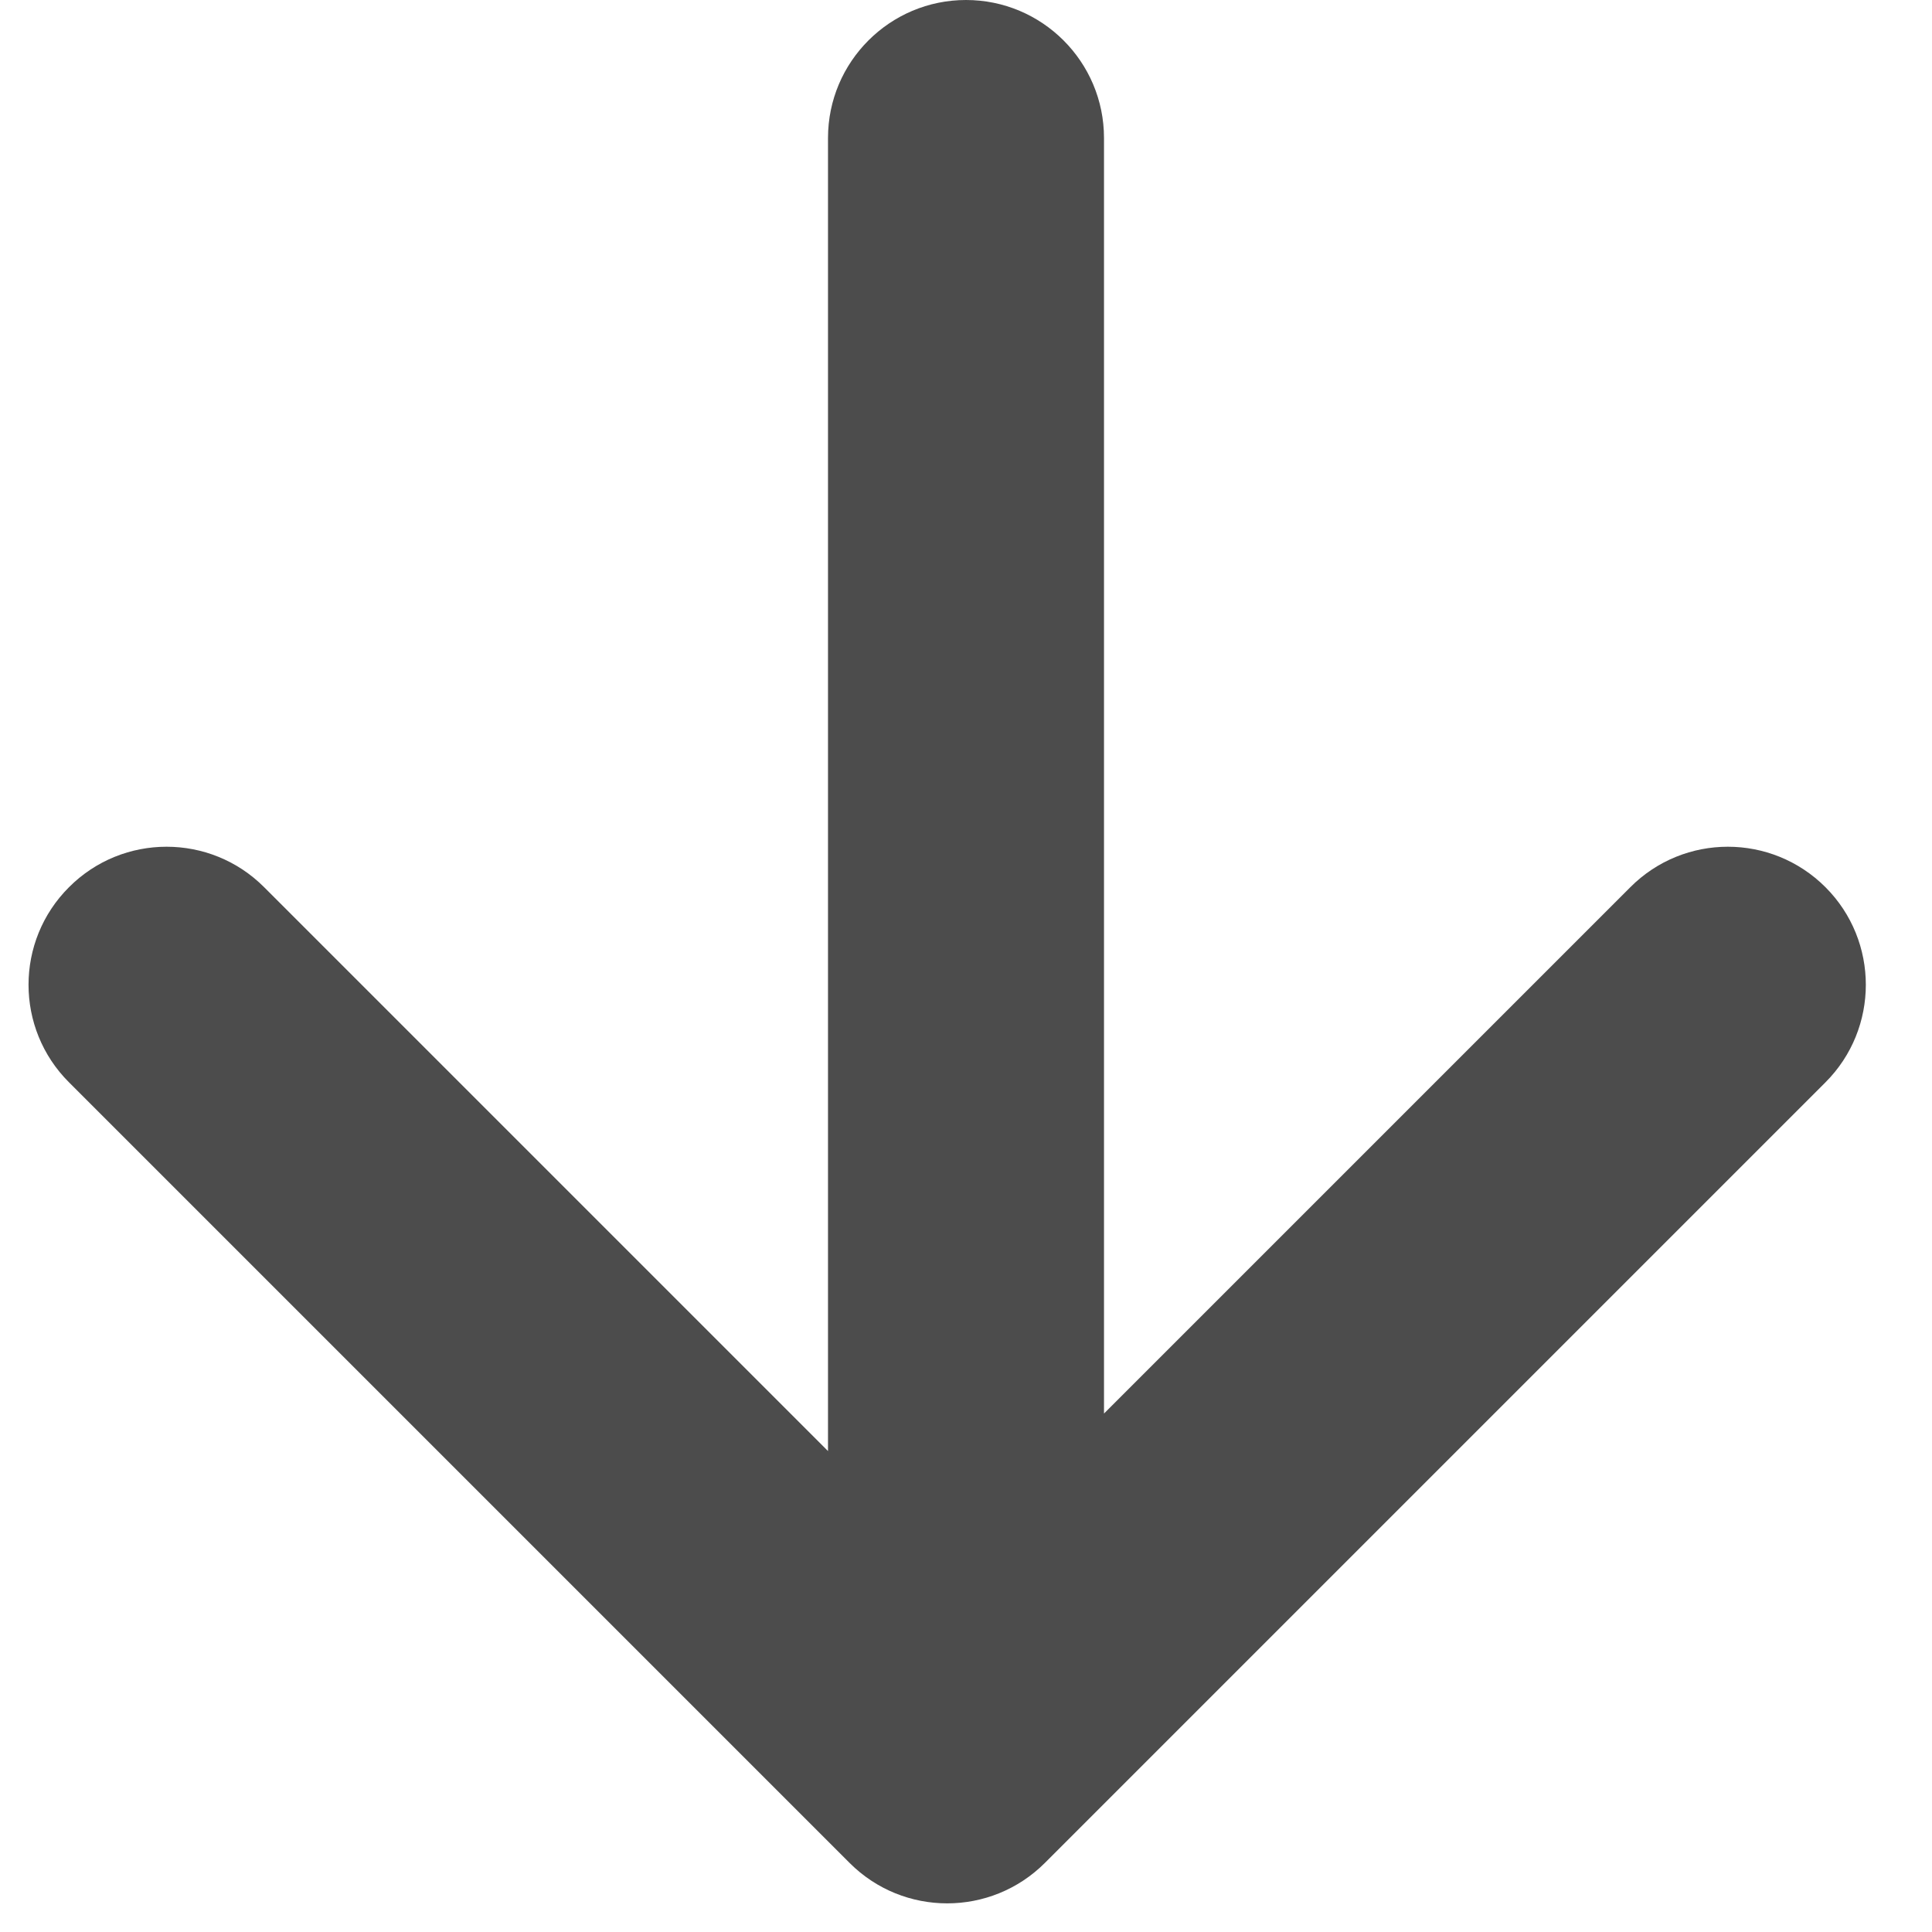
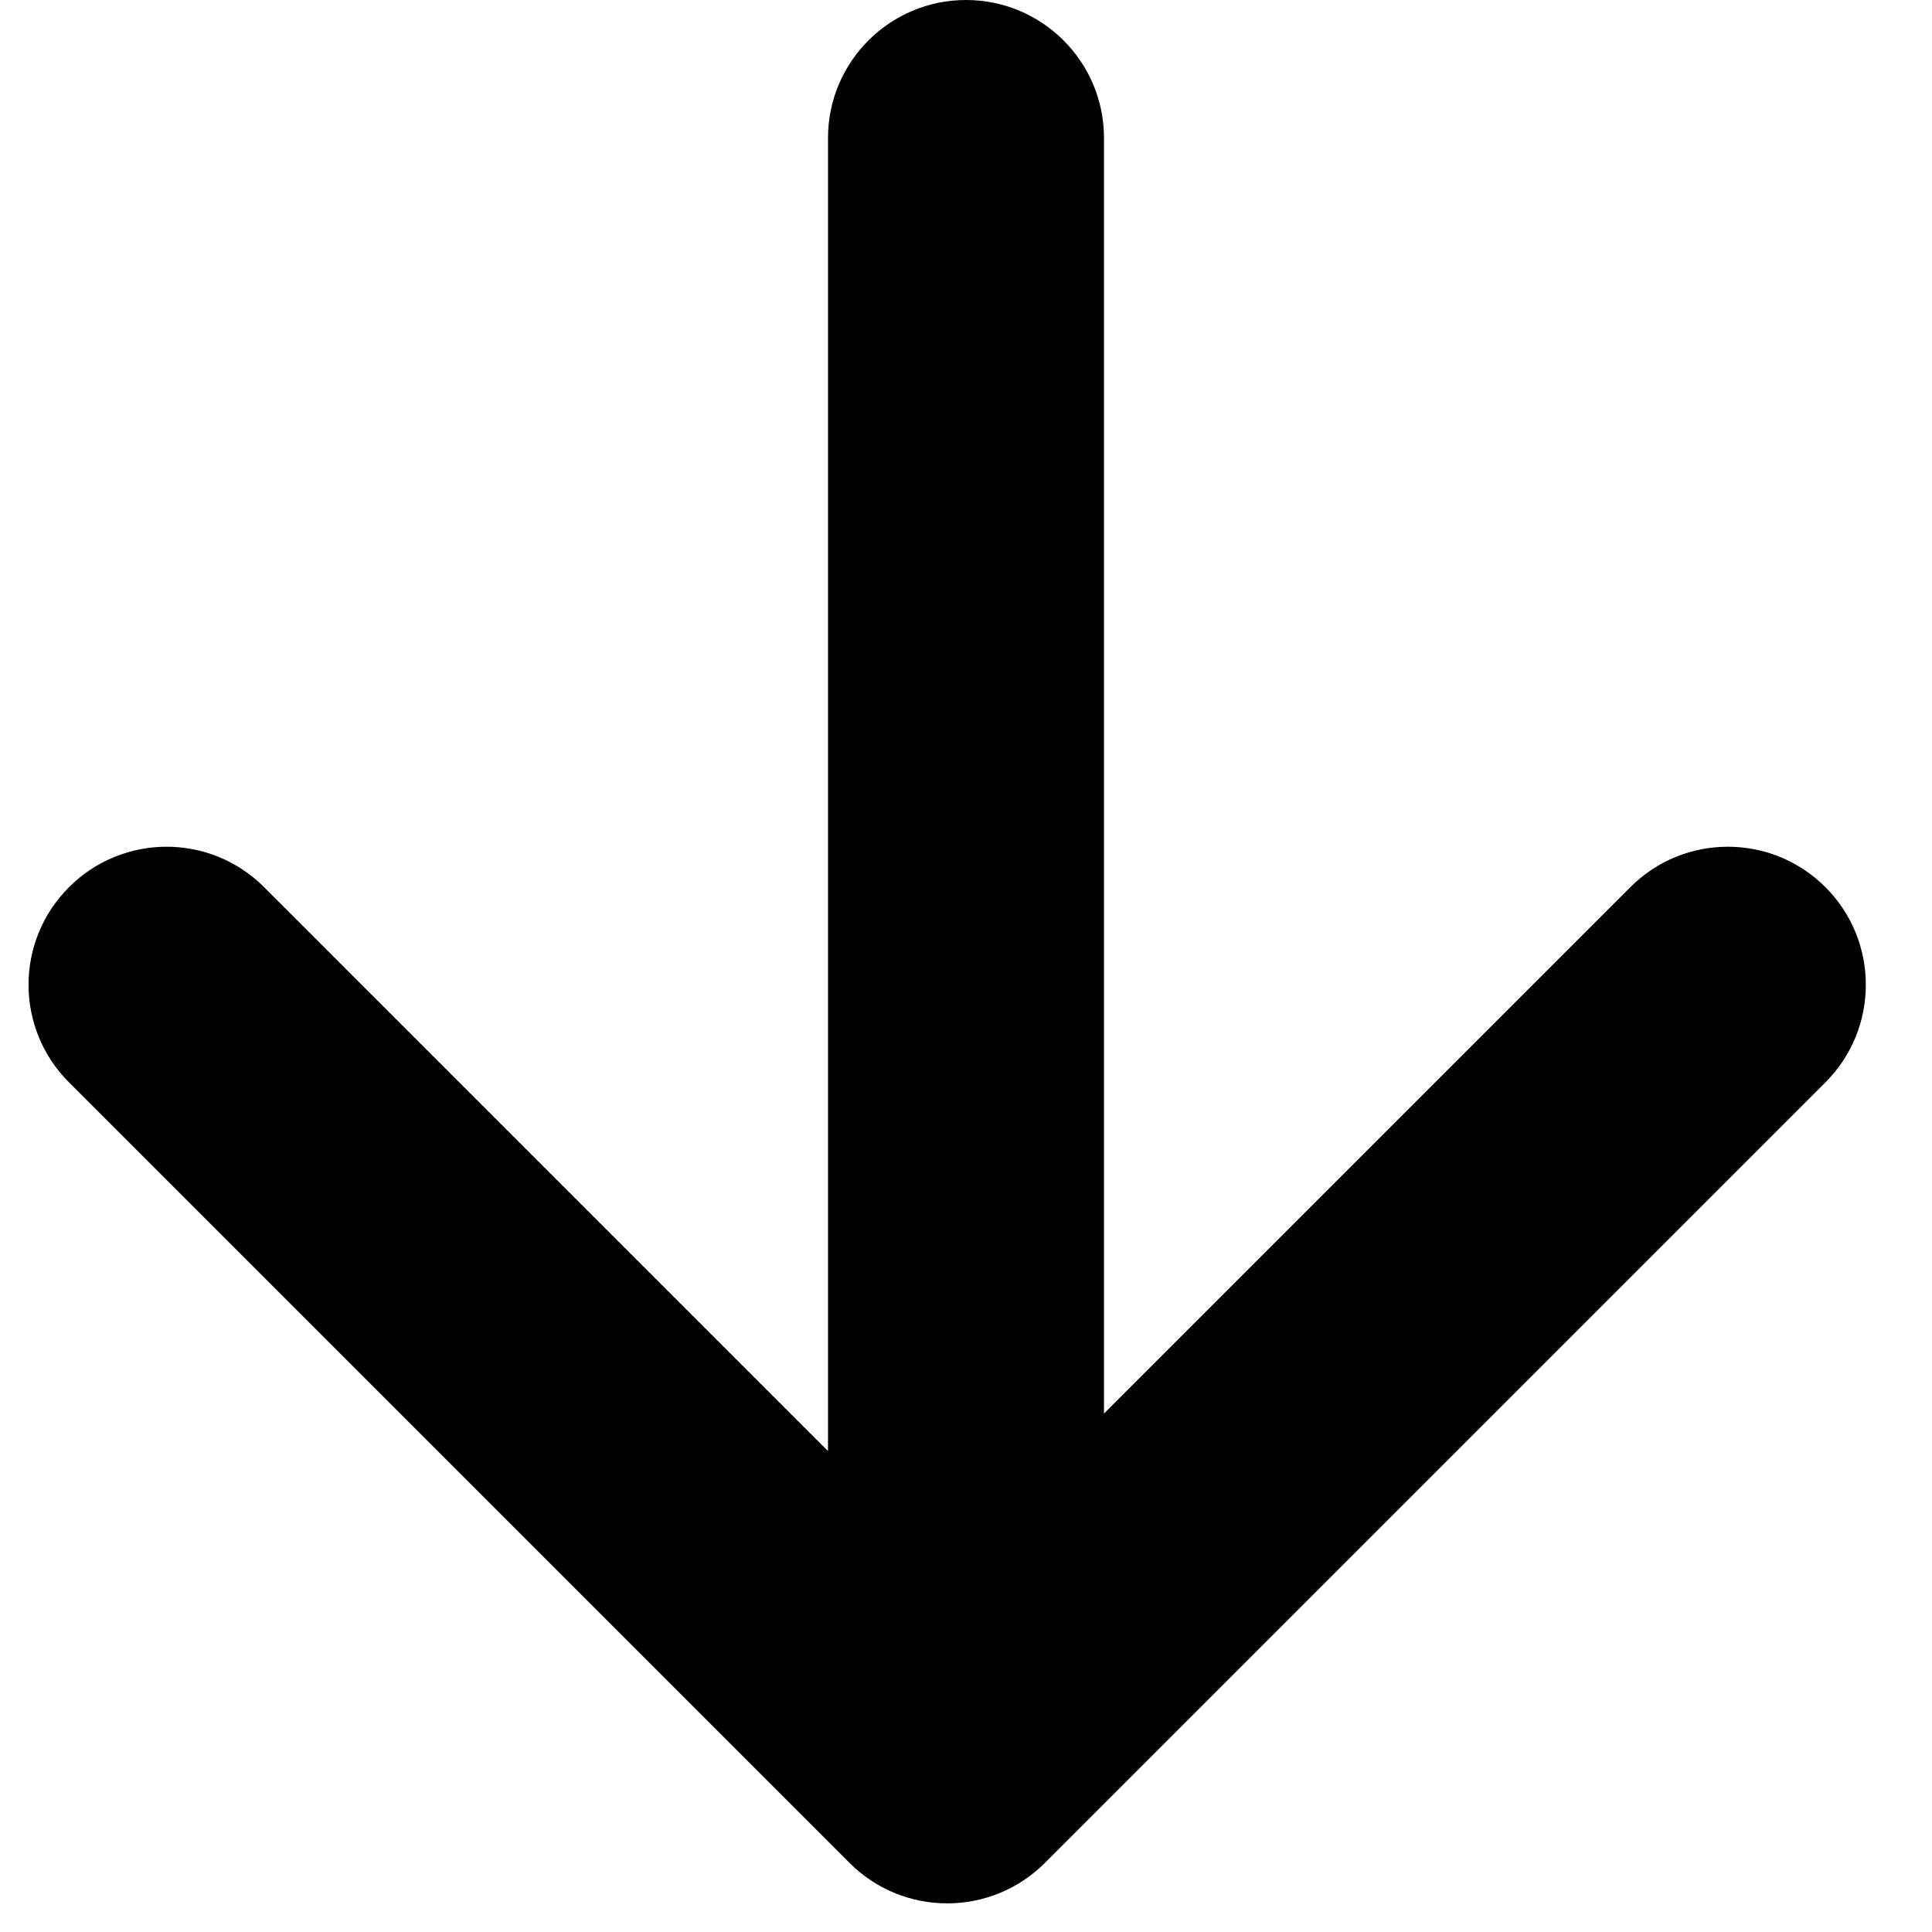
<svg xmlns="http://www.w3.org/2000/svg" width="14" height="14" viewBox="0 0 14 14" fill="none">
-   <path d="M7 0C6.448 0 6 0.448 6 1V10.515L1.914 6.429C1.524 6.038 0.89 6.038 0.5 6.429C0.109 6.819 0.109 7.453 0.5 7.843L6.157 13.5C6.547 13.89 7.18 13.89 7.571 13.5L13.228 7.843C13.618 7.453 13.618 6.819 13.228 6.429C12.837 6.038 12.204 6.038 11.814 6.429L8 10.243V1C8 0.448 7.552 0 7 0Z" fill="black" fill-opacity="0.7" />
+   <path d="M7 0C6.448 0 6 0.448 6 1V10.515L1.914 6.429C1.524 6.038 0.89 6.038 0.5 6.429C0.109 6.819 0.109 7.453 0.5 7.843L6.157 13.5C6.547 13.89 7.18 13.89 7.571 13.5L13.228 7.843C13.618 7.453 13.618 6.819 13.228 6.429C12.837 6.038 12.204 6.038 11.814 6.429L8 10.243V1C8 0.448 7.552 0 7 0Z" fill="black" fill-opacity="1" />
</svg>
